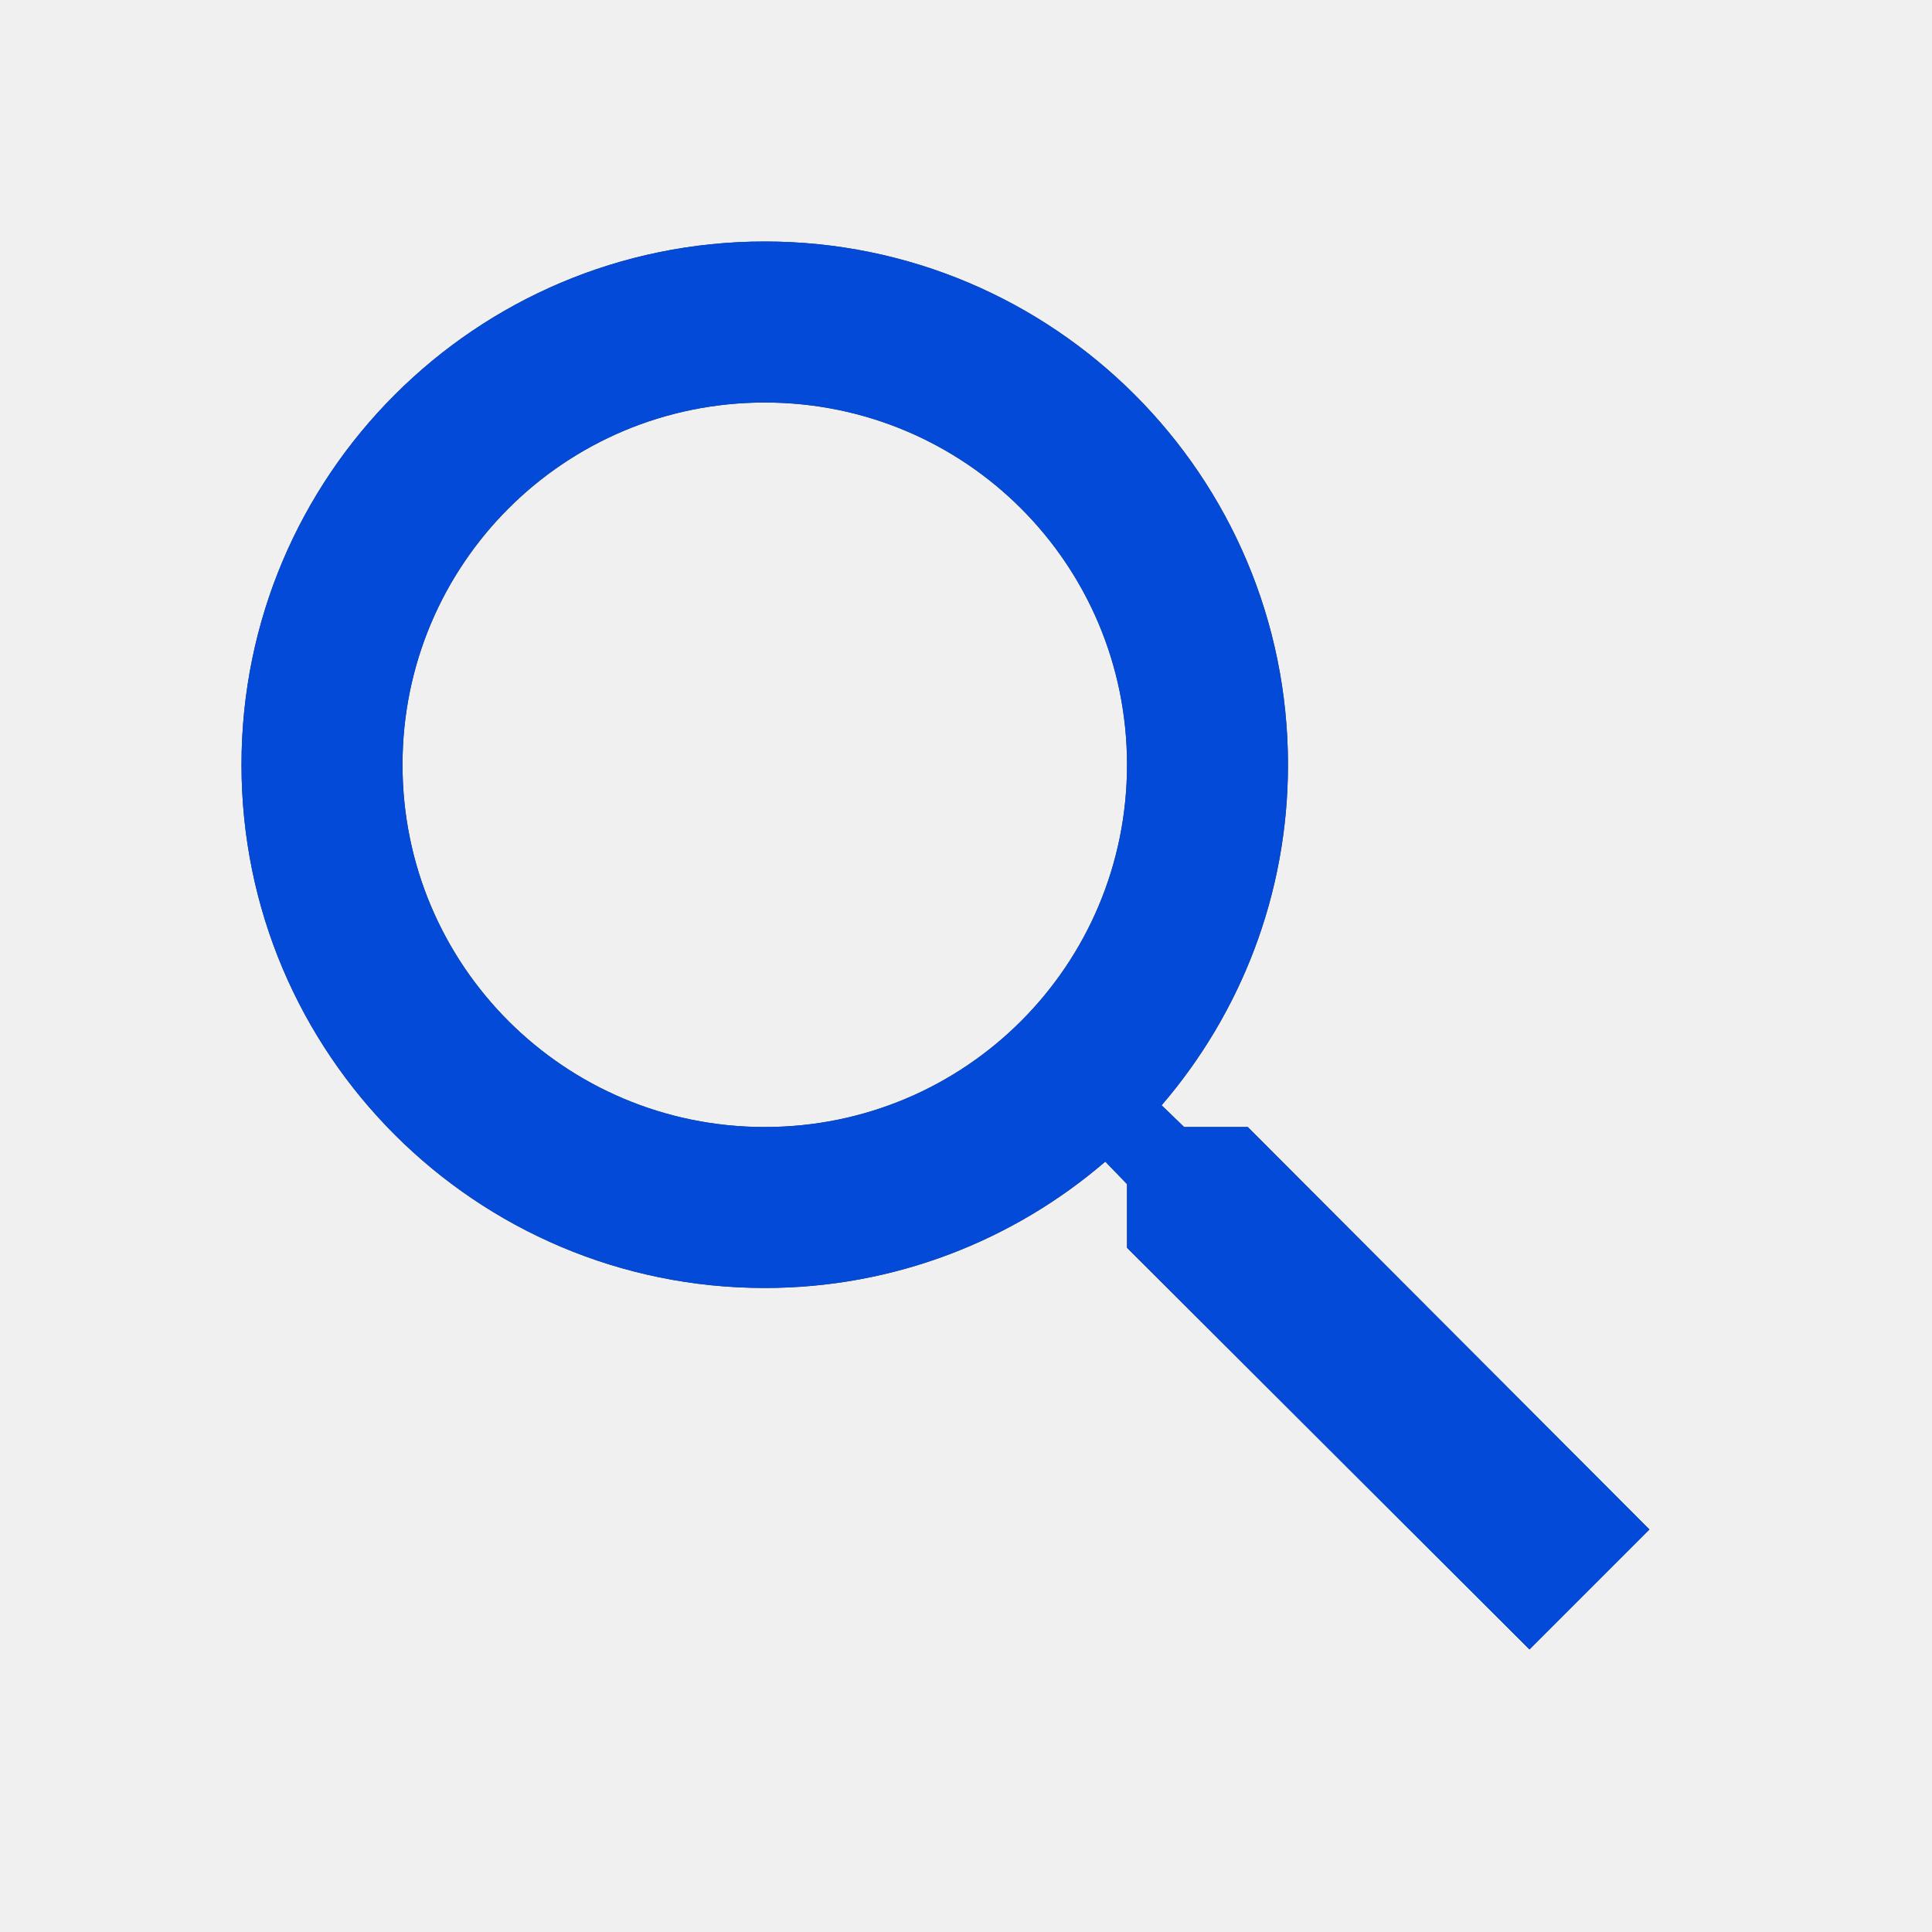
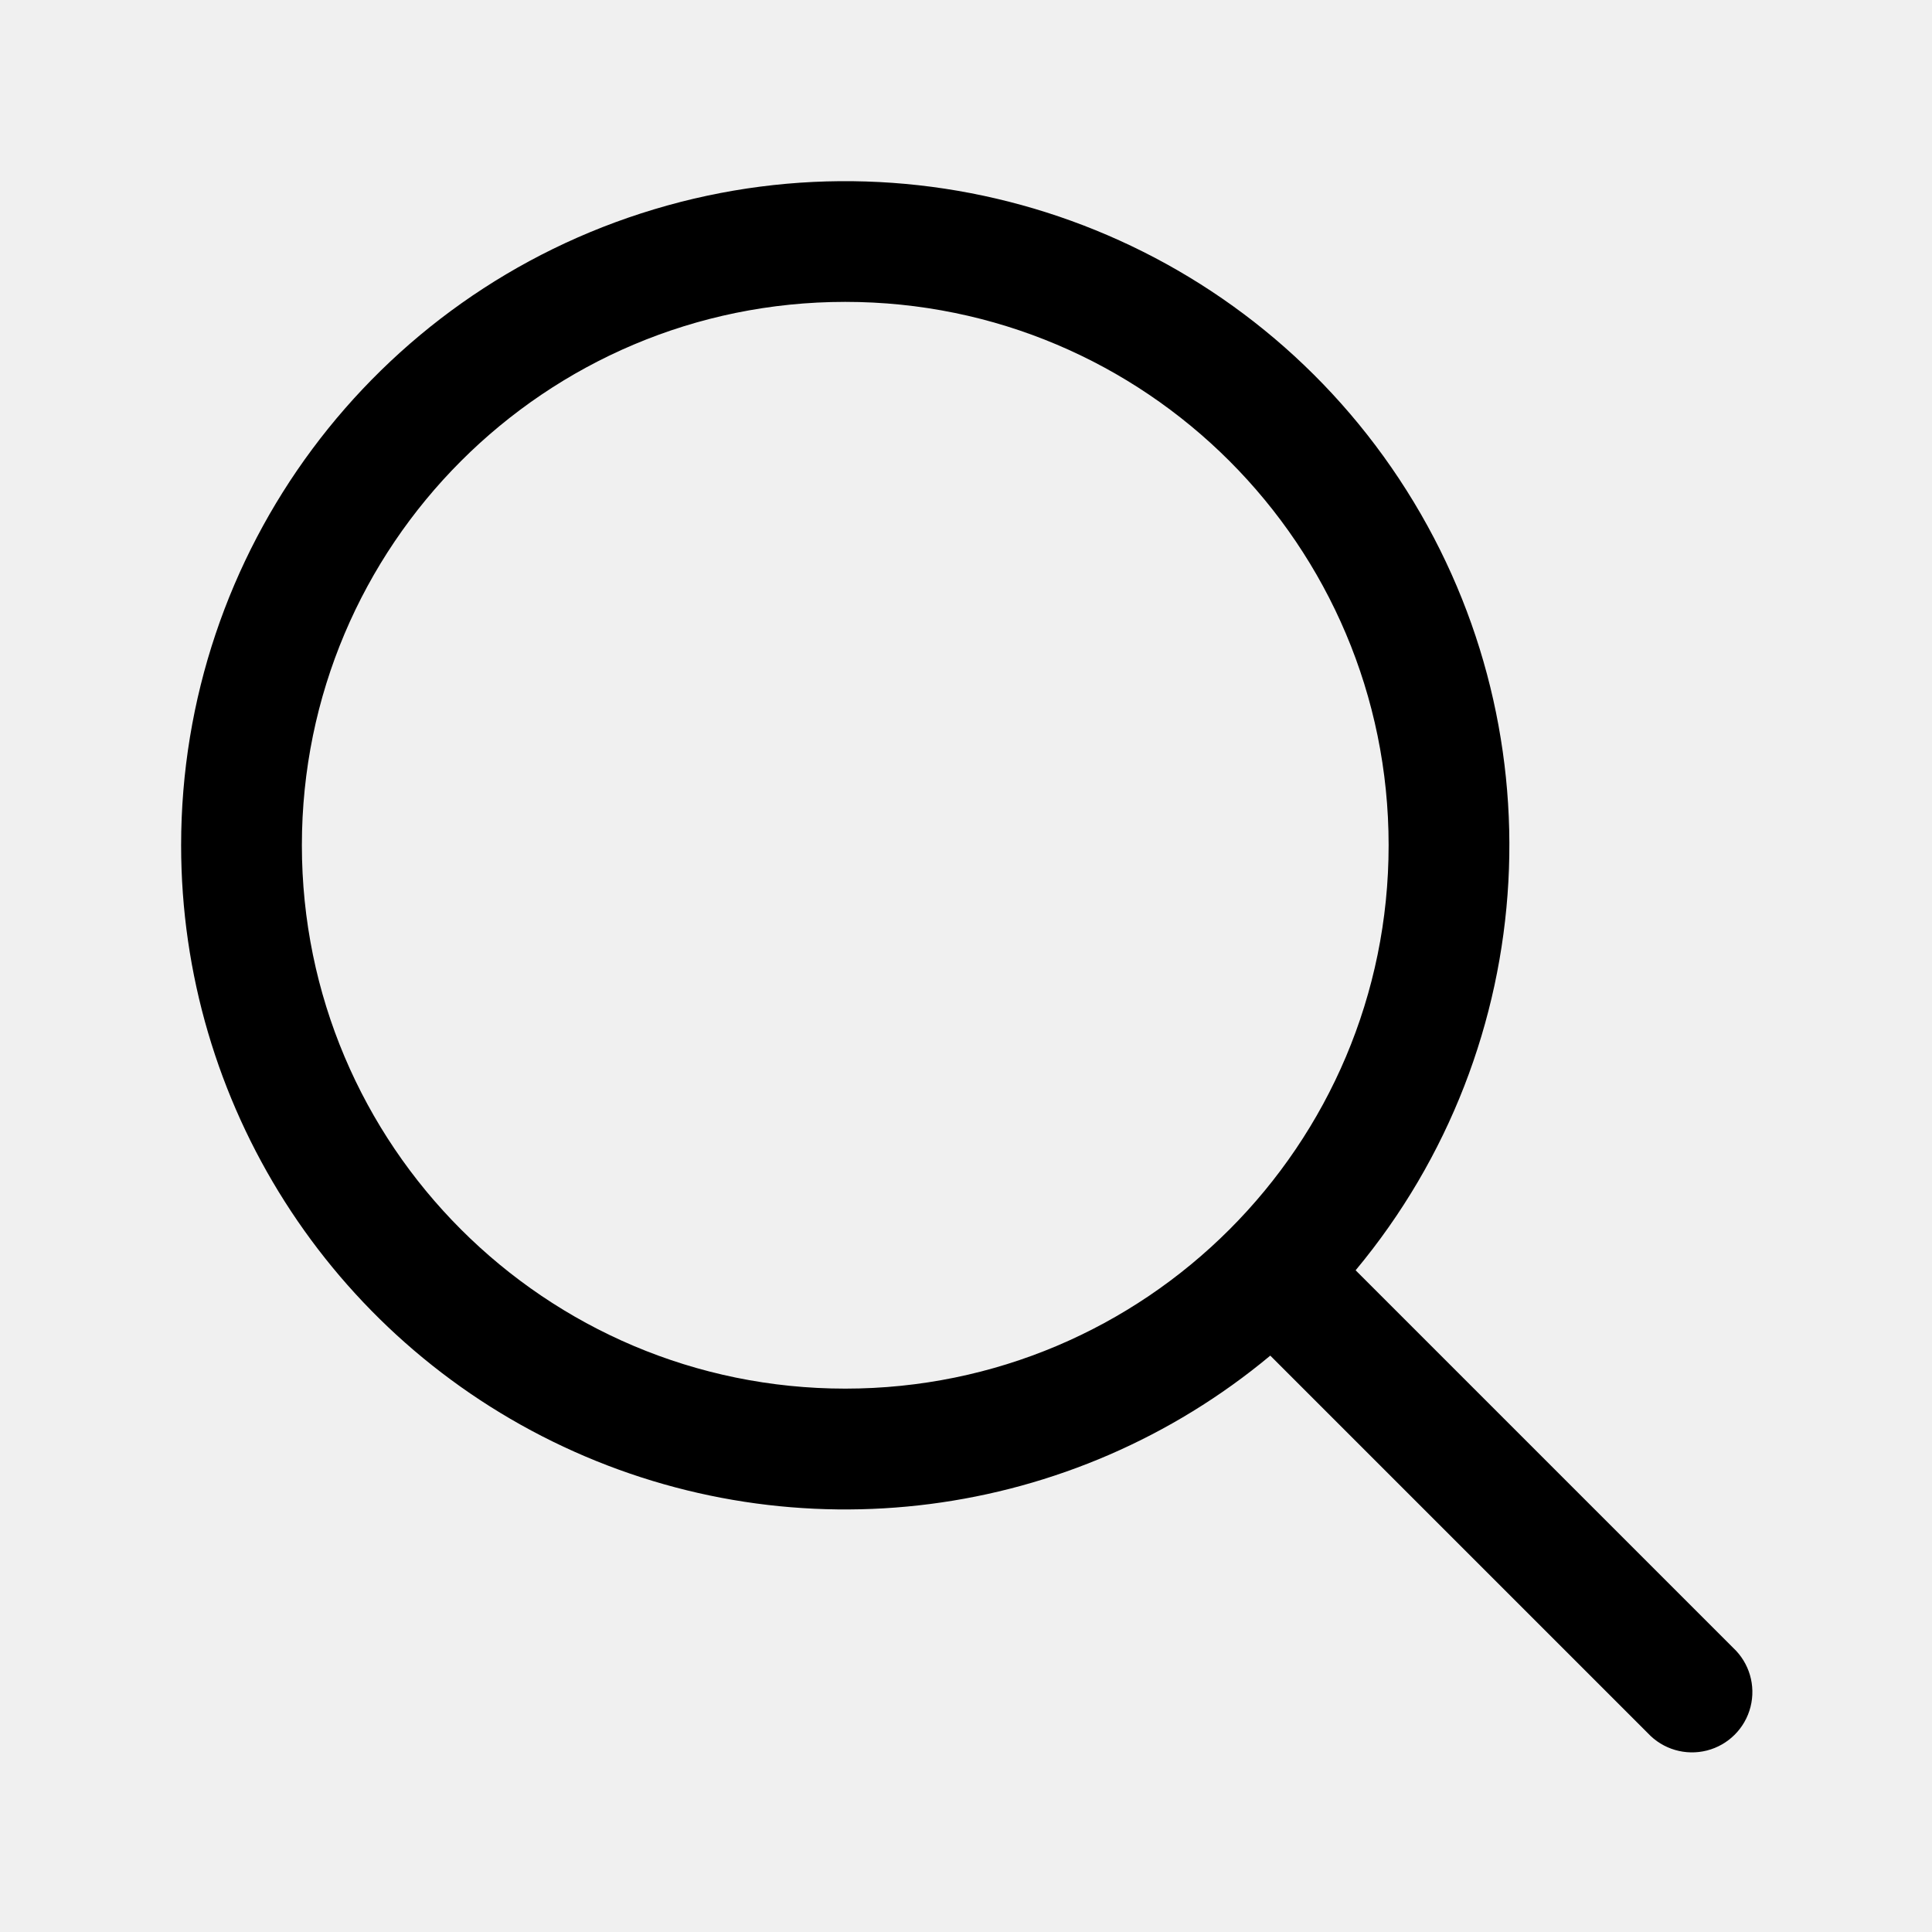
- <svg xmlns="http://www.w3.org/2000/svg" width="32" height="32" viewBox="0 0 32 32" fill="none">
-   <path fill-rule="evenodd" clip-rule="evenodd" d="M19.613 18.667H20.667L27.32 25.333L25.333 27.32L18.667 20.667V19.613L18.307 19.24C16.787 20.547 14.813 21.333 12.667 21.333C7.88 21.333 4 17.453 4 12.667C4 7.88 7.88 4 12.667 4C17.453 4 21.333 7.88 21.333 12.667C21.333 14.813 20.547 16.787 19.24 18.307L19.613 18.667ZM6.667 12.667C6.667 15.987 9.347 18.667 12.667 18.667C15.987 18.667 18.667 15.987 18.667 12.667C18.667 9.347 15.987 6.667 12.667 6.667C9.347 6.667 6.667 9.347 6.667 12.667Z" fill="#393939" />
-   <mask id="mask0_1550_4571" style="mask-type:luminance" maskUnits="userSpaceOnUse" x="4" y="4" width="24" height="24">
-     <path fill-rule="evenodd" clip-rule="evenodd" d="M19.613 18.667H20.667L27.32 25.333L25.333 27.32L18.667 20.667V19.613L18.307 19.24C16.787 20.547 14.813 21.333 12.667 21.333C7.88 21.333 4 17.453 4 12.667C4 7.88 7.88 4 12.667 4C17.453 4 21.333 7.88 21.333 12.667C21.333 14.813 20.547 16.787 19.24 18.307L19.613 18.667ZM6.667 12.667C6.667 15.987 9.347 18.667 12.667 18.667C15.987 18.667 18.667 15.987 18.667 12.667C18.667 9.347 15.987 6.667 12.667 6.667C9.347 6.667 6.667 9.347 6.667 12.667Z" fill="white" />
-   </mask>
-   <g mask="url(#mask0_1550_4571)">
-     <rect width="32" height="32" fill="#034AD8" />
-   </g>
+ <svg xmlns="http://www.w3.org/2000/svg" viewBox="0 0 24 24" fill="currentColor" aria-hidden="true">
+   <path fill-rule="evenodd" d="M10.5 3.75a6.75 6.75 0 100 13.5 6.75 6.75 0 000-13.5zM2.25 10.5a8.25 8.25 0 1114.59 5.28l4.69 4.69a.75.75 0 11-1.06 1.06l-4.69-4.69A8.25 8.25 0 012.25 10.5z" clip-rule="evenodd" stroke-width="1.5" />
</svg>
